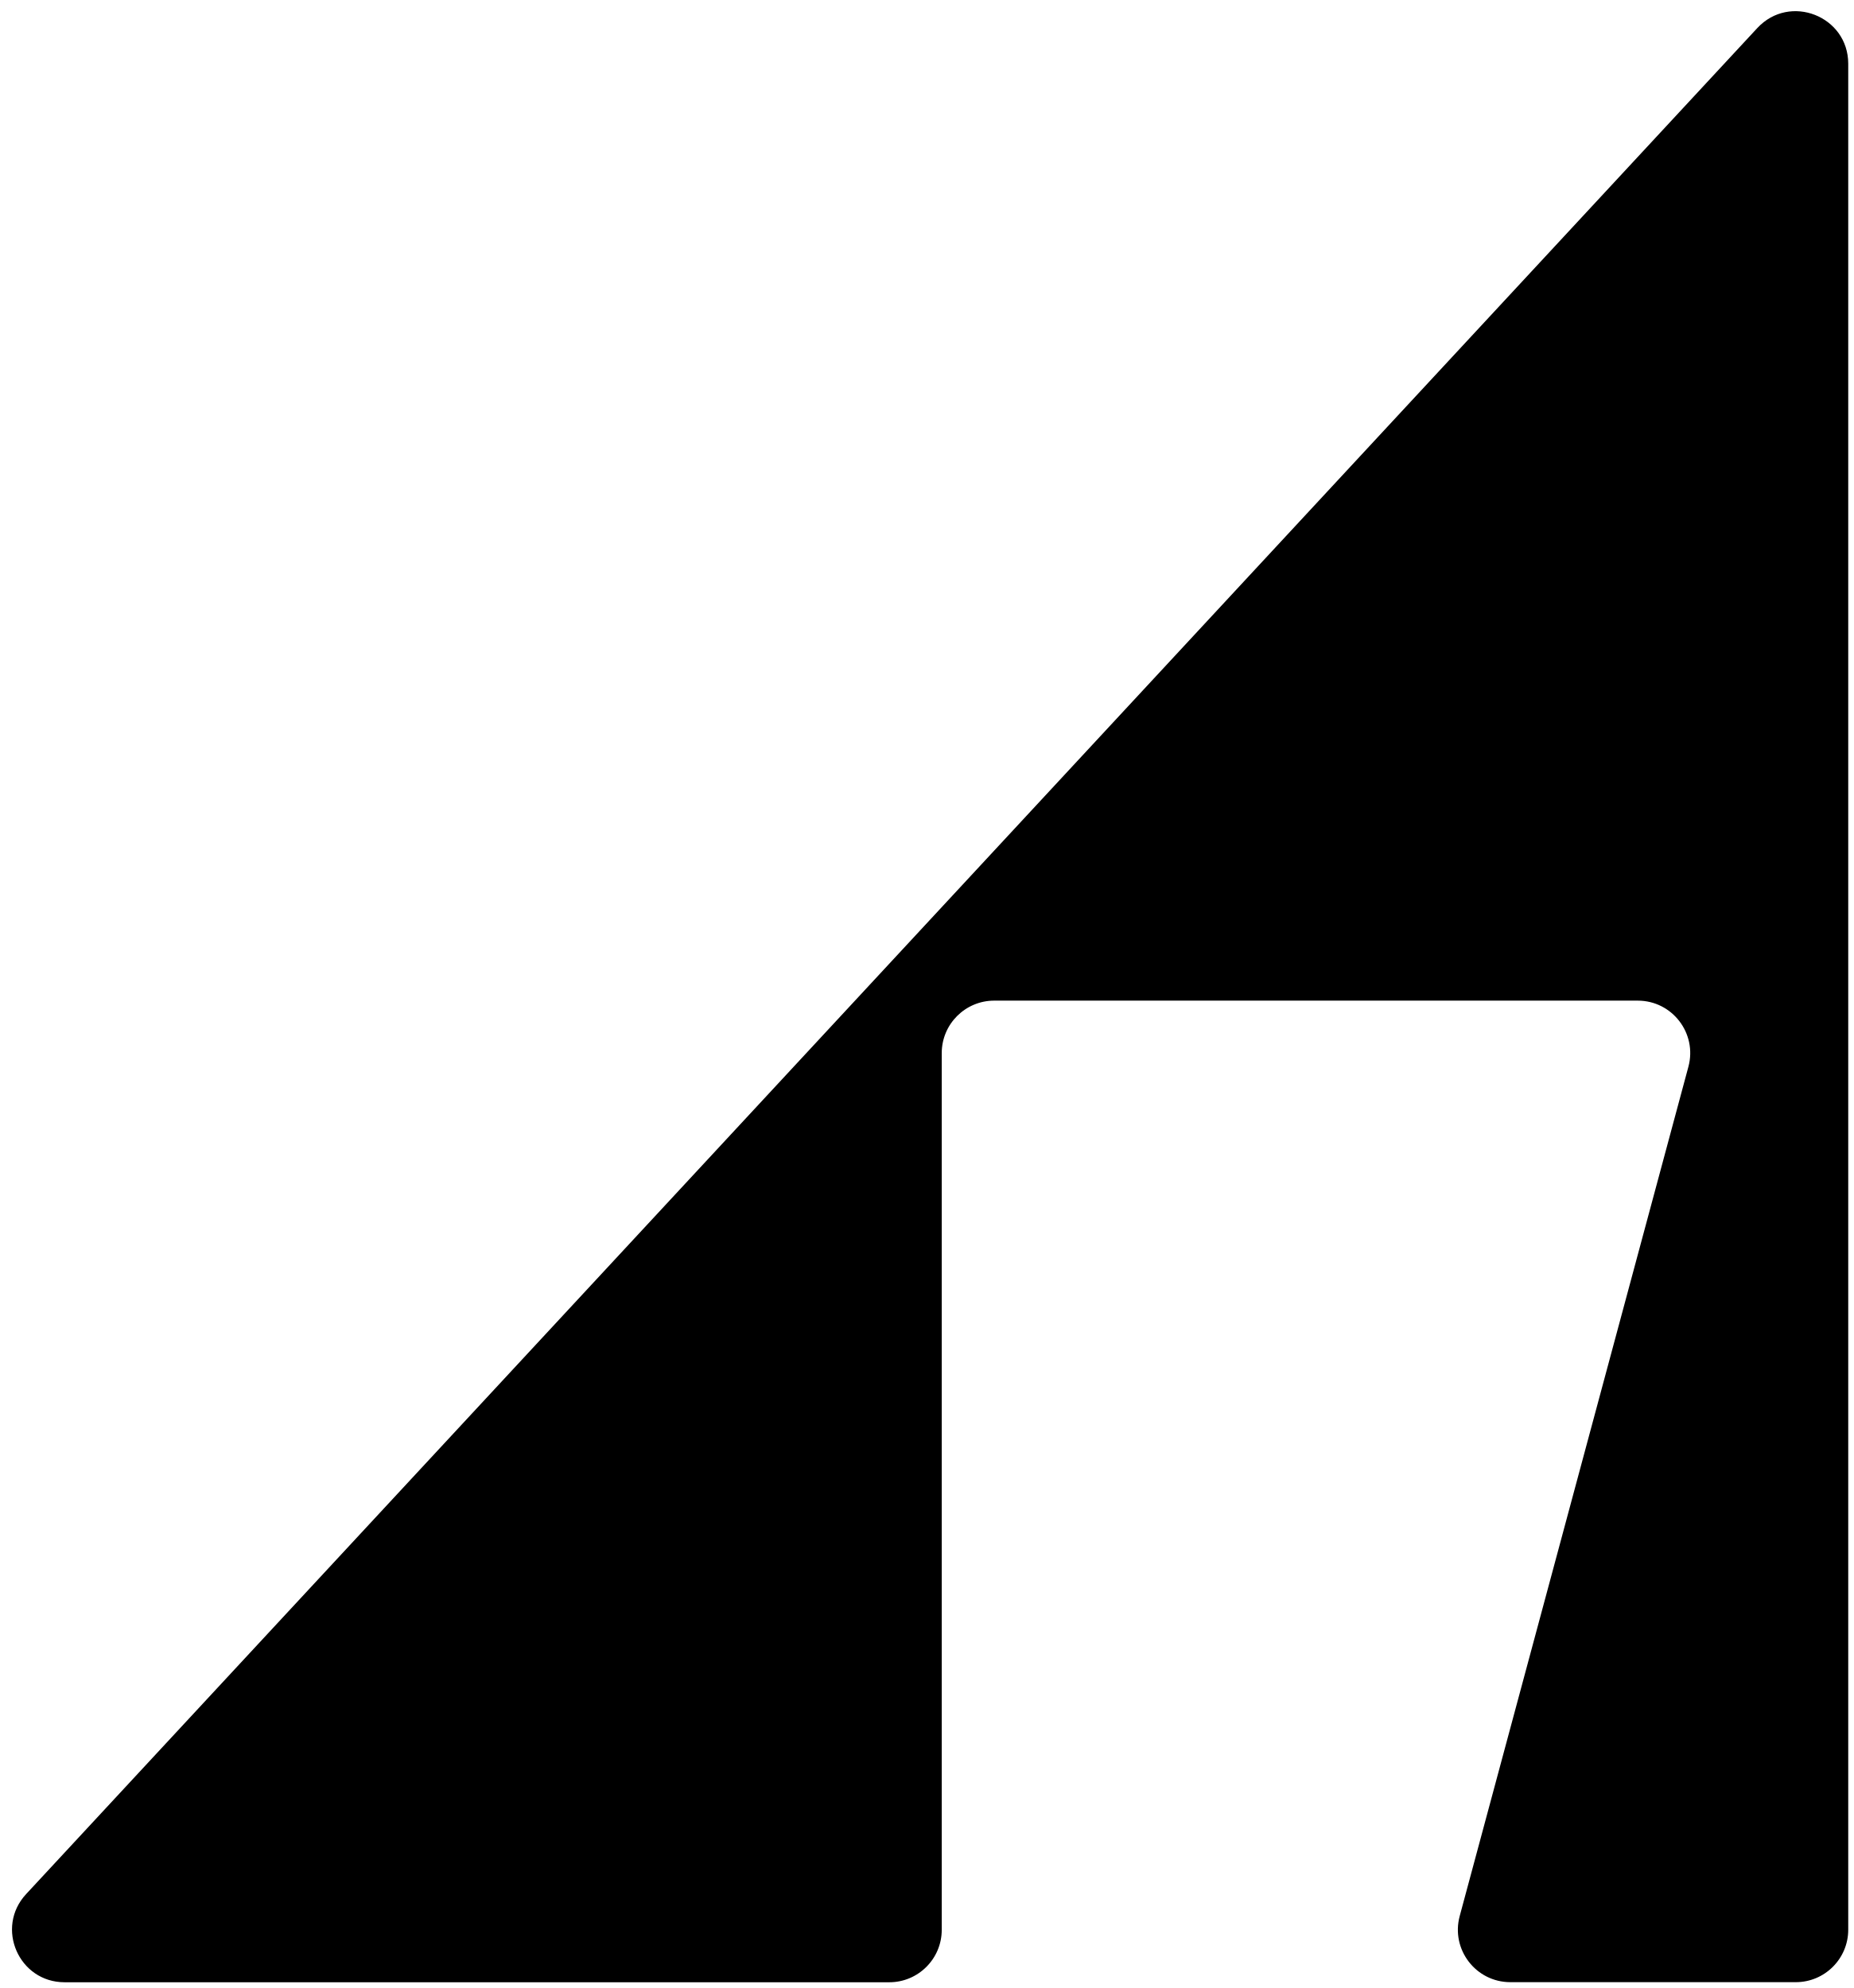
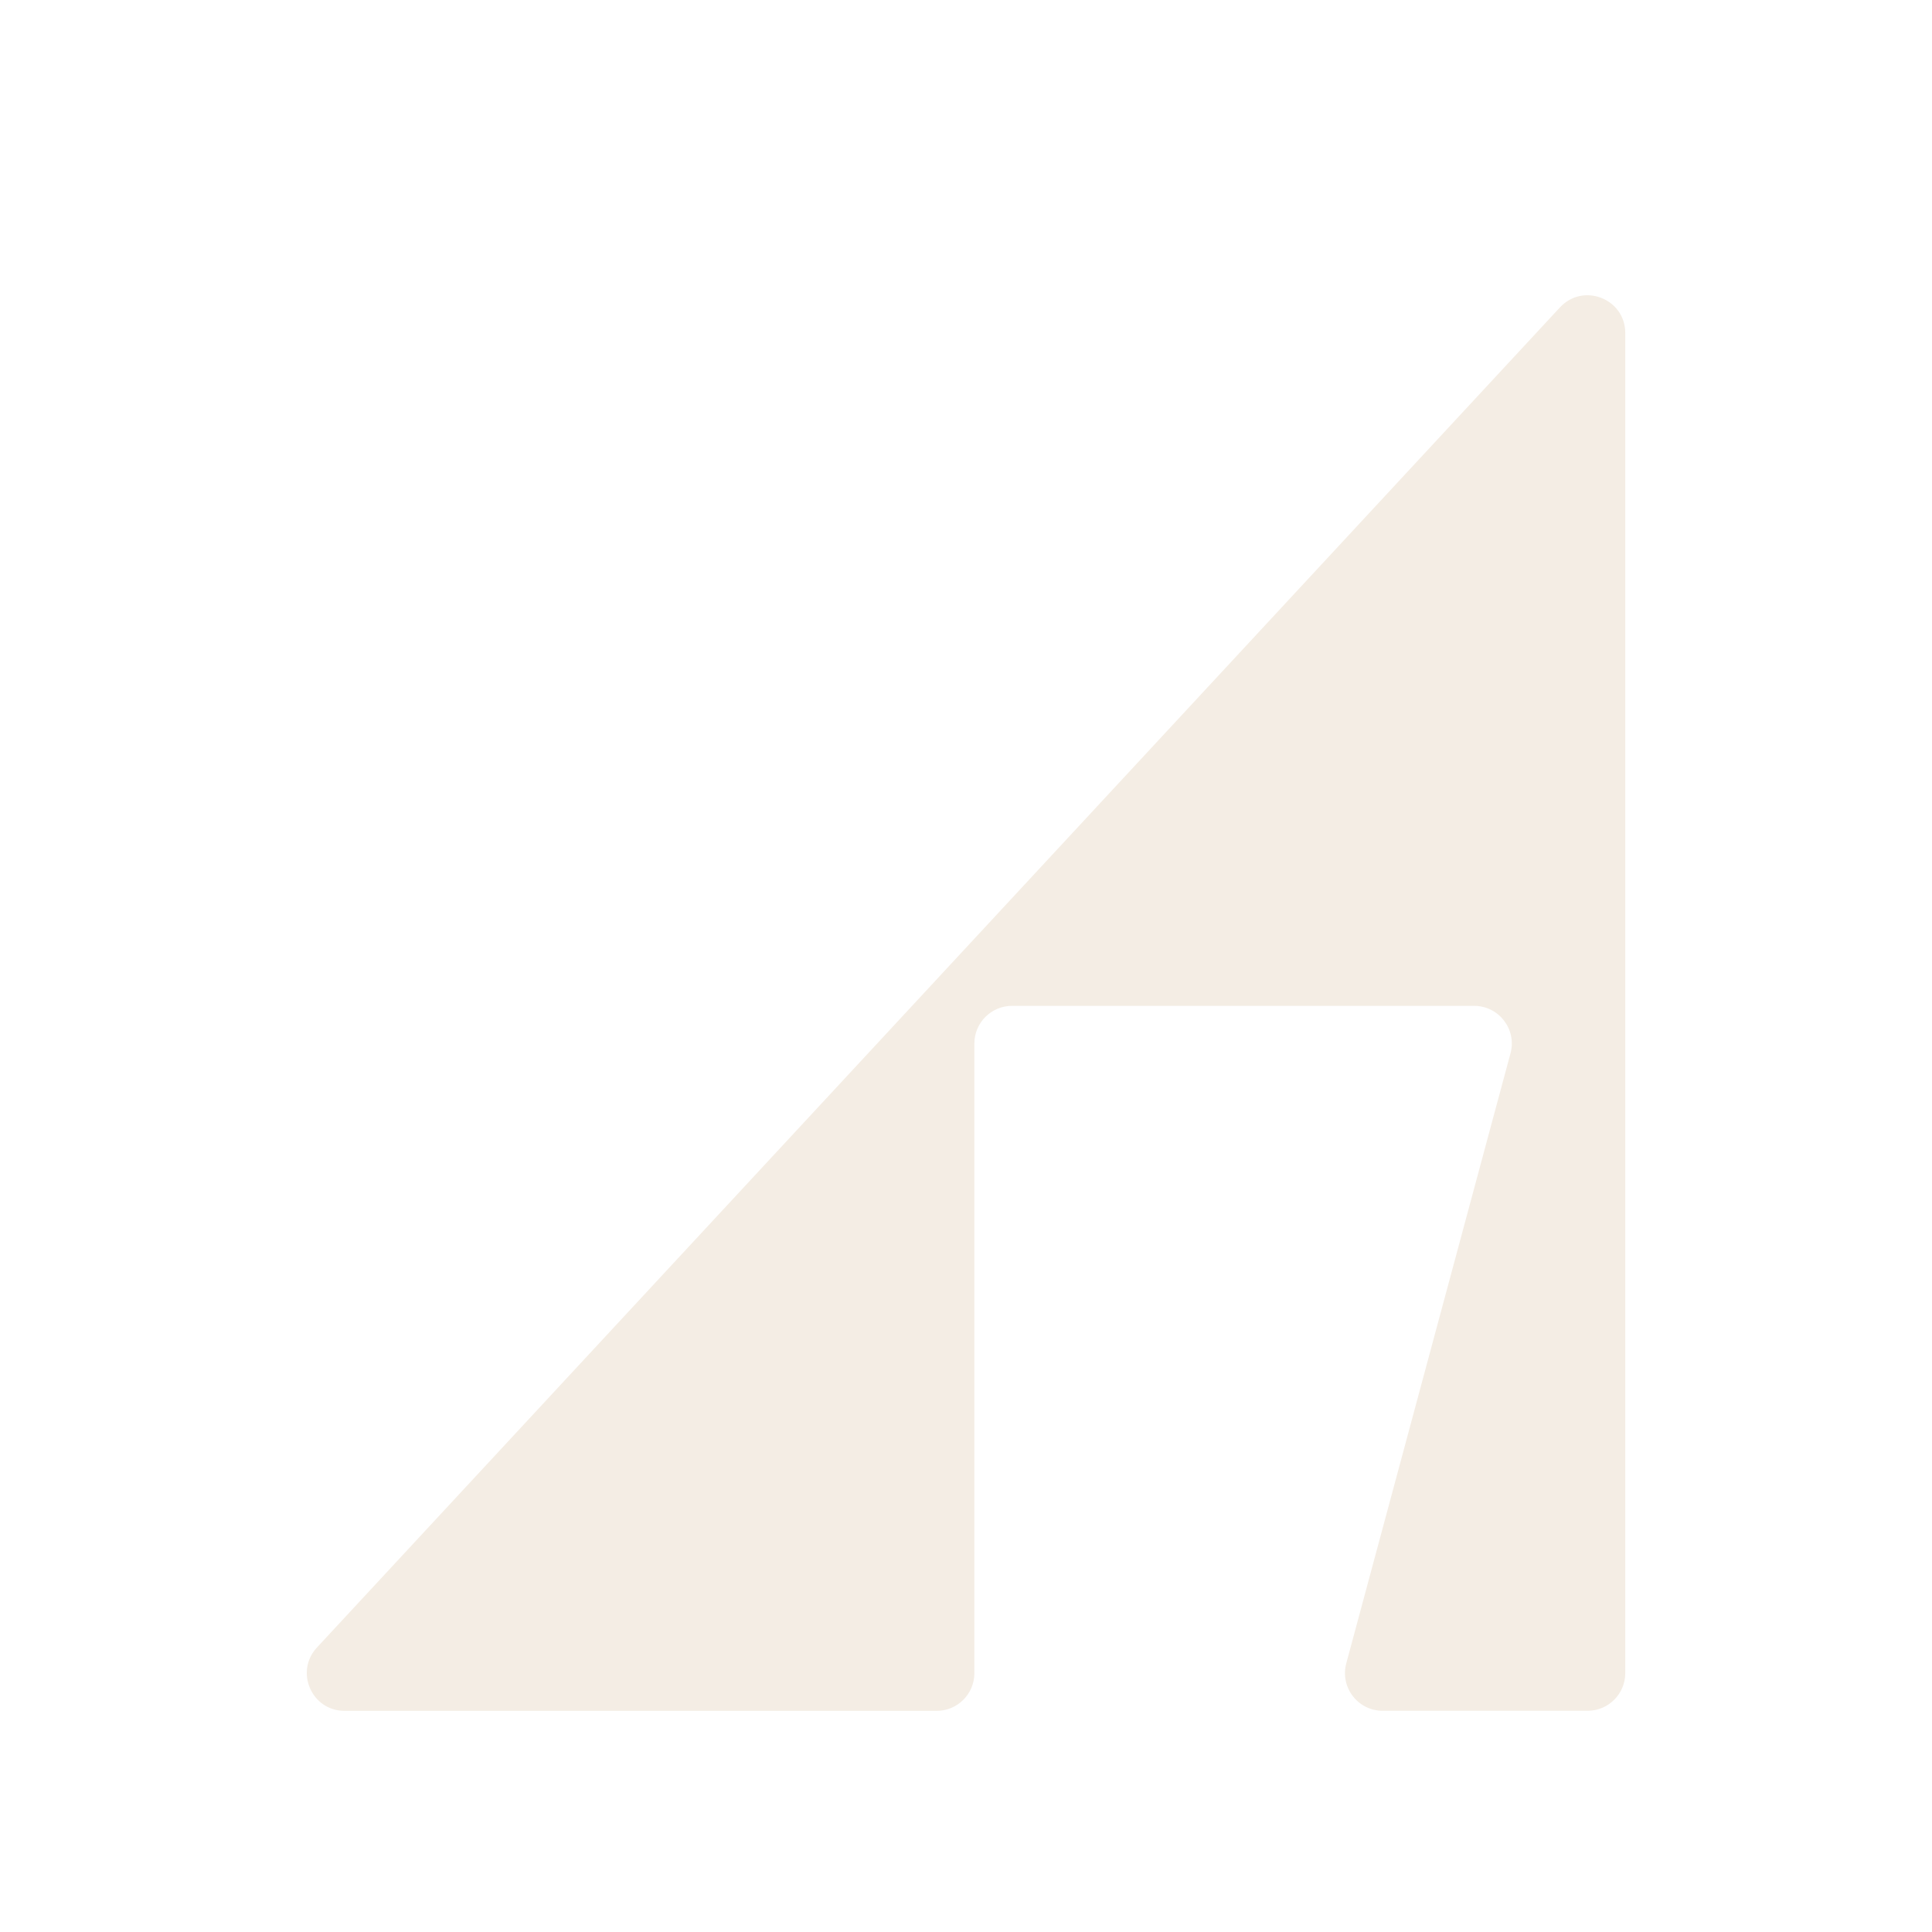
- <svg xmlns="http://www.w3.org/2000/svg" viewBox="46.3 44.6 206.7 221.7">
+ <svg xmlns="http://www.w3.org/2000/svg" id="Layer_21" data-name="Layer 21" viewBox="0 0 300 300">
  <defs>
    <style>
      .cls-1 {
-         fill: #000;
+         fill: #f4ede4;
      }
    </style>
  </defs>
-   <g class="cls-1">
-     <g id="Layer_21" data-name="Layer 21">
-       <path class="cls-1" d="M252.37,259.81V51.71c0-5.32-6.52-7.88-10.14-3.98L49.21,255.83c-3.47,3.74-.82,9.83,4.29,9.83h91.95c3.23,0,5.85-2.62,5.85-5.85v-97.77c0-3.23,2.62-5.85,5.85-5.85h71.75c3.85,0,6.65,3.65,5.65,7.37l-25.5,94.72c-1,3.72,1.8,7.37,5.65,7.37h31.82c3.23,0,5.85-2.62,5.85-5.85Z" />
-     </g>
-   </g>
+   <path class="cls-1" d="M252.37,259.81V51.71c0-5.32-6.52-7.88-10.14-3.98L49.21,255.83c-3.47,3.74-.82,9.83,4.29,9.83h91.95c3.23,0,5.85-2.62,5.85-5.85v-97.77c0-3.23,2.62-5.85,5.85-5.85h71.75c3.85,0,6.65,3.65,5.65,7.37l-25.5,94.72c-1,3.72,1.8,7.37,5.65,7.37h31.82c3.23,0,5.85-2.62,5.85-5.85Z" />
</svg>
